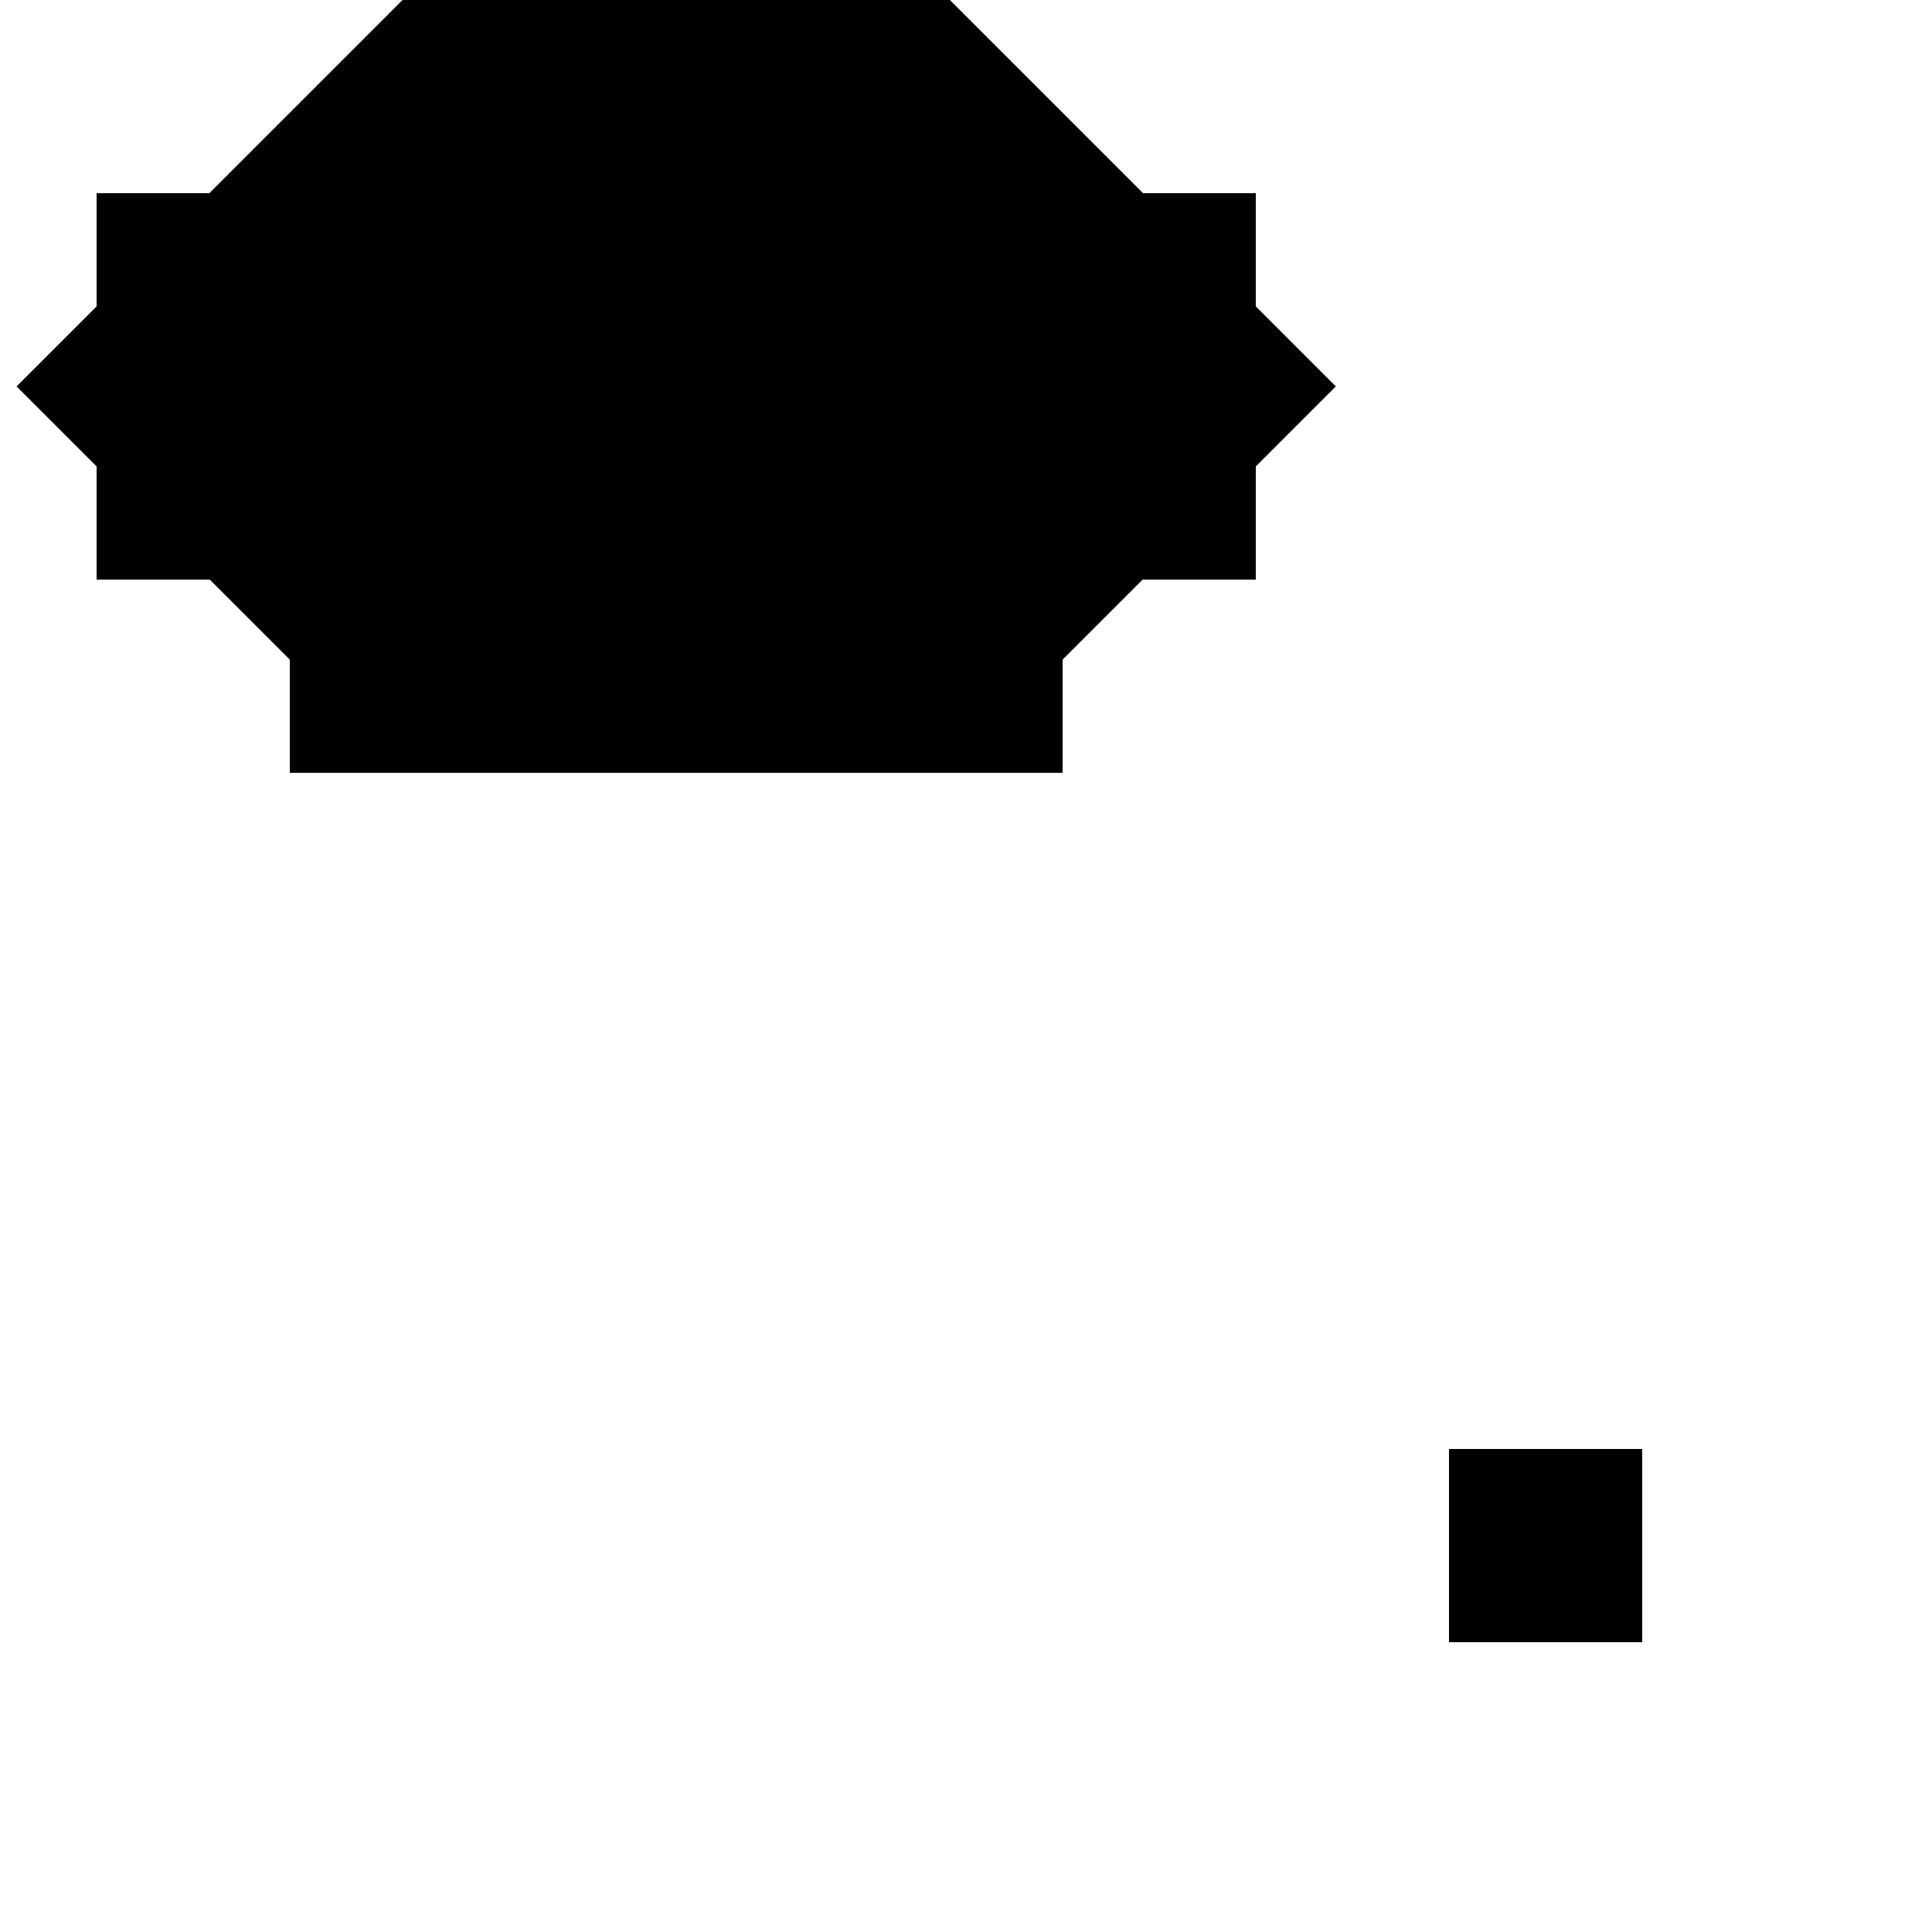
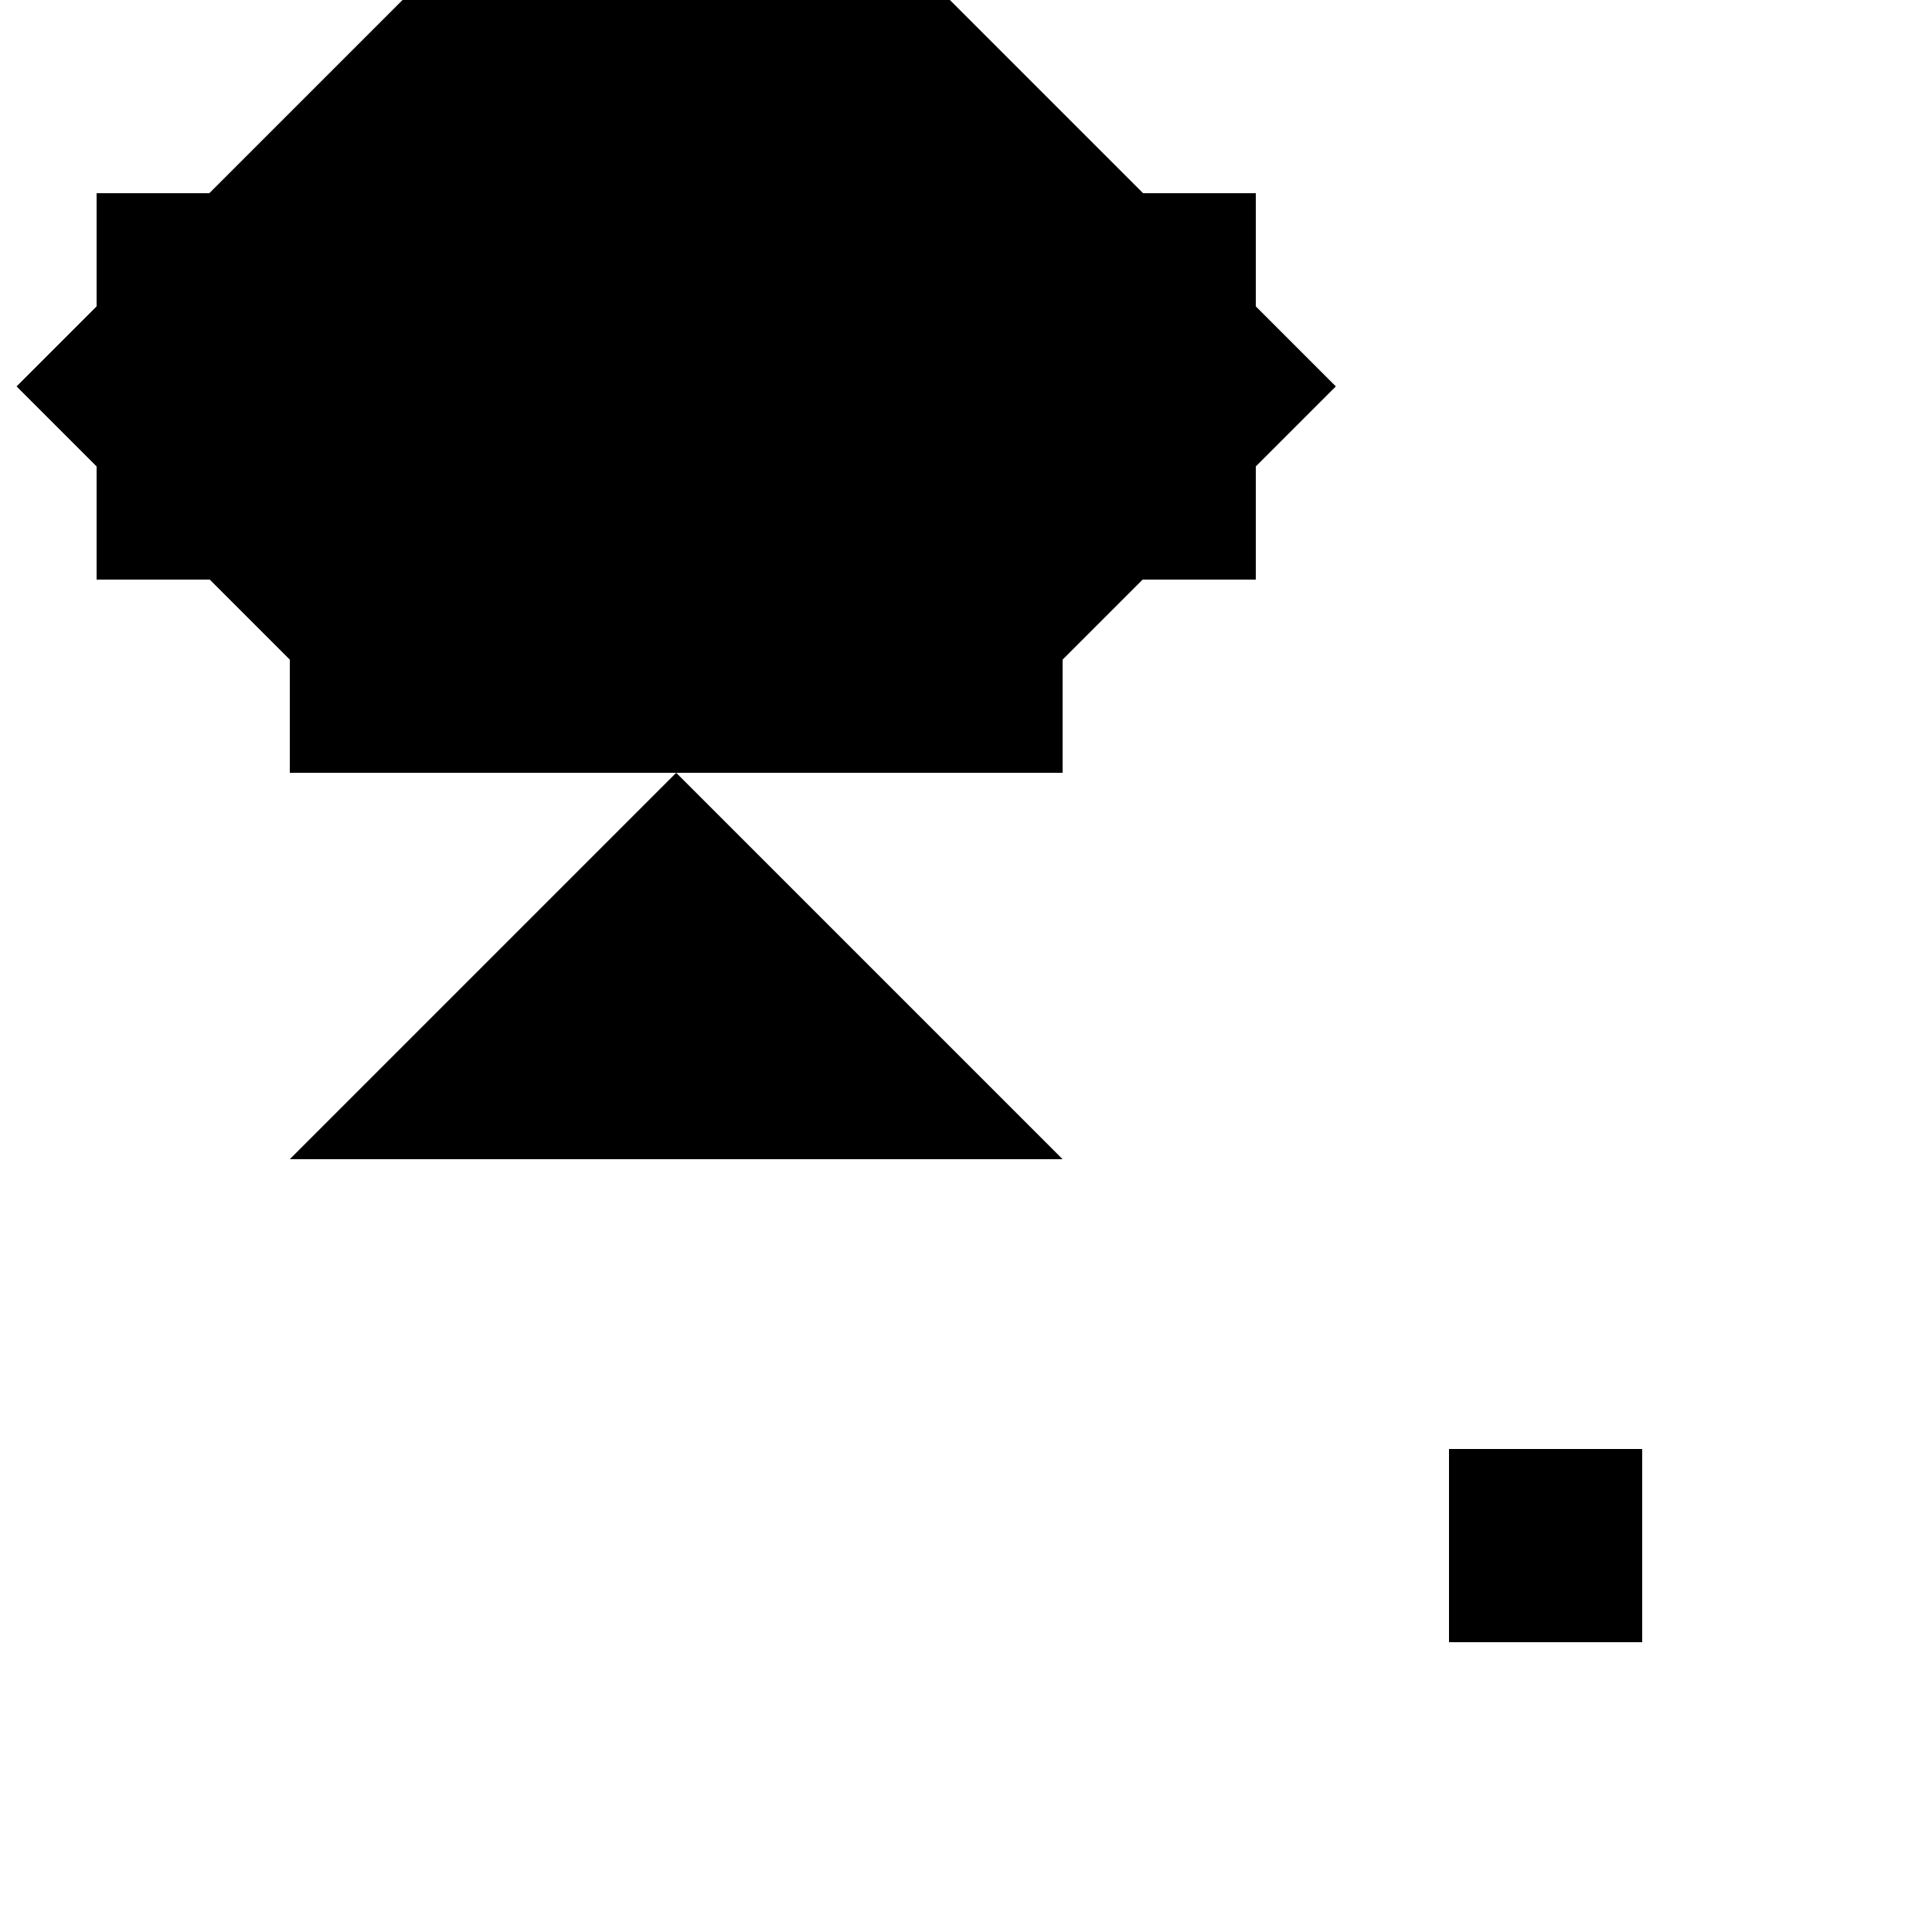
<svg xmlns="http://www.w3.org/2000/svg" width="20mm" height="20mm" viewBox="0 0 20 20">
  <g transform="translate(3 4) scale(2)">
    <path id="profile" d="M 0 0 Q 2 -2 4 0 C 4 2 0 2 0 0 Z" />
    <path id="relative" d="m 0 0 q 2 -2 4 0 c 0 2 -4 2 -4 0 z" />
    <path id="arc" d="M 0 0 A 2 2 0 0 1 4 0 L 0 0 Z" />
    <path id="stroke" stroke="black" d="M 0 0 Q 2 -2 4 0 C 4 2 0 2 0 0 Z" />
    <path id="open-stroke" fill="none" stroke="black" stroke-width="2" stroke-linecap="round" d="M 0 0 L 4 0" />
    <path id="curved-stroke" fill="none" stroke="black" stroke-width="2" stroke-linecap="round" d="M 0 0 Q 2 -2 4 0" />
    <path id="joined-stroke" fill="none" stroke="black" stroke-width="2" stroke-linecap="butt" stroke-linejoin="round" d="M 0 0 L 2 -2 L 4 0" />
    <path id="miter-stroke" fill="none" stroke="black" stroke-width="2" stroke-linecap="butt" stroke-linejoin="miter" d="M 0 0 L 2 -2 L 4 0" />
    <path id="bevel-stroke" fill="none" stroke="black" stroke-width="2" stroke-linecap="butt" stroke-linejoin="bevel" d="M 0 0 L 2 -2 L 4 0" />
    <path id="closed-stroke" fill="none" stroke="black" stroke-width="2" stroke-linecap="butt" stroke-linejoin="round" d="M 0 0 L 4 0 L 2 -2 Z" />
    <path id="square-stroke" fill="none" stroke="black" stroke-width="2" stroke-linecap="square" d="M 0 0 L 4 0" />
    <g fill="none" stroke="black" stroke-width="2" stroke-linecap="square" stroke-linejoin="miter">
      <path id="inherited-stroke" d="M 0 0 L 2 -2 L 4 0" />
    </g>
    <g fill="none" stroke="black" stroke-width="2" stroke-linecap="butt" stroke-linejoin="miter" stroke-miterlimit="1">
      <path id="limited-miter-stroke" d="M 0 0 L 2 -2 L 4 0" />
    </g>
    <circle id="circle" cx="2" cy="0" r="2" />
    <ellipse id="ellipse" cx="2" cy="0" rx="2" ry="1" />
    <rect id="rect" x="0" y="0" width="4" height="2" />
    <rect id="rounded" x="0" y="0" width="4" height="2" rx="0.5" />
    <polygon id="polygon" points="0,0 4,0 4,2 0,2" />
    <path id="zeroarc" d="M0 0 A0 2 0 0 1 4 0 L4 2 L0 2 Z" />
+     <path id="self-intersecting" fill-rule="evenodd" d="M0 0 L4 4 L0 4 L4 0 Z" />
    <path id="ring" d="M0 0 A2 2 0 1 0 4 0 A2 2 0 1 0 0 0 Z M1 0 A1 1 0 1 1 3 0 A1 1 0 1 1 1 0 Z" />
    <path id="evenodd" fill-rule="nonzero" style="fill-rule:evenodd" d="M0 0 A2 2 0 1 0 4 0 A2 2 0 1 0 0 0 Z M1 0 A1 1 0 1 0 3 0 A1 1 0 1 0 1 0 Z" />
    <g fill-rule="evenodd">
      <path id="inherited" d="M0 0 A2 2 0 1 0 4 0 A2 2 0 1 0 0 0 Z M1 0 A1 1 0 1 0 3 0 A1 1 0 1 0 1 0 Z" />
      <path id="nonzero" fill-rule="nonzero" d="M0 0 A2 2 0 1 0 4 0 A2 2 0 1 0 0 0 Z M1 0 A1 1 0 1 0 3 0 A1 1 0 1 0 1 0 Z" />
    </g>
    <g id="group-overlap" fill-rule="evenodd">
      <circle cx="2" cy="0" r="2" />
      <circle cx="2" cy="0" r="2" />
    </g>
  </g>
  <rect id="excluded" x="15" y="15" width="2" height="2" />
</svg>
